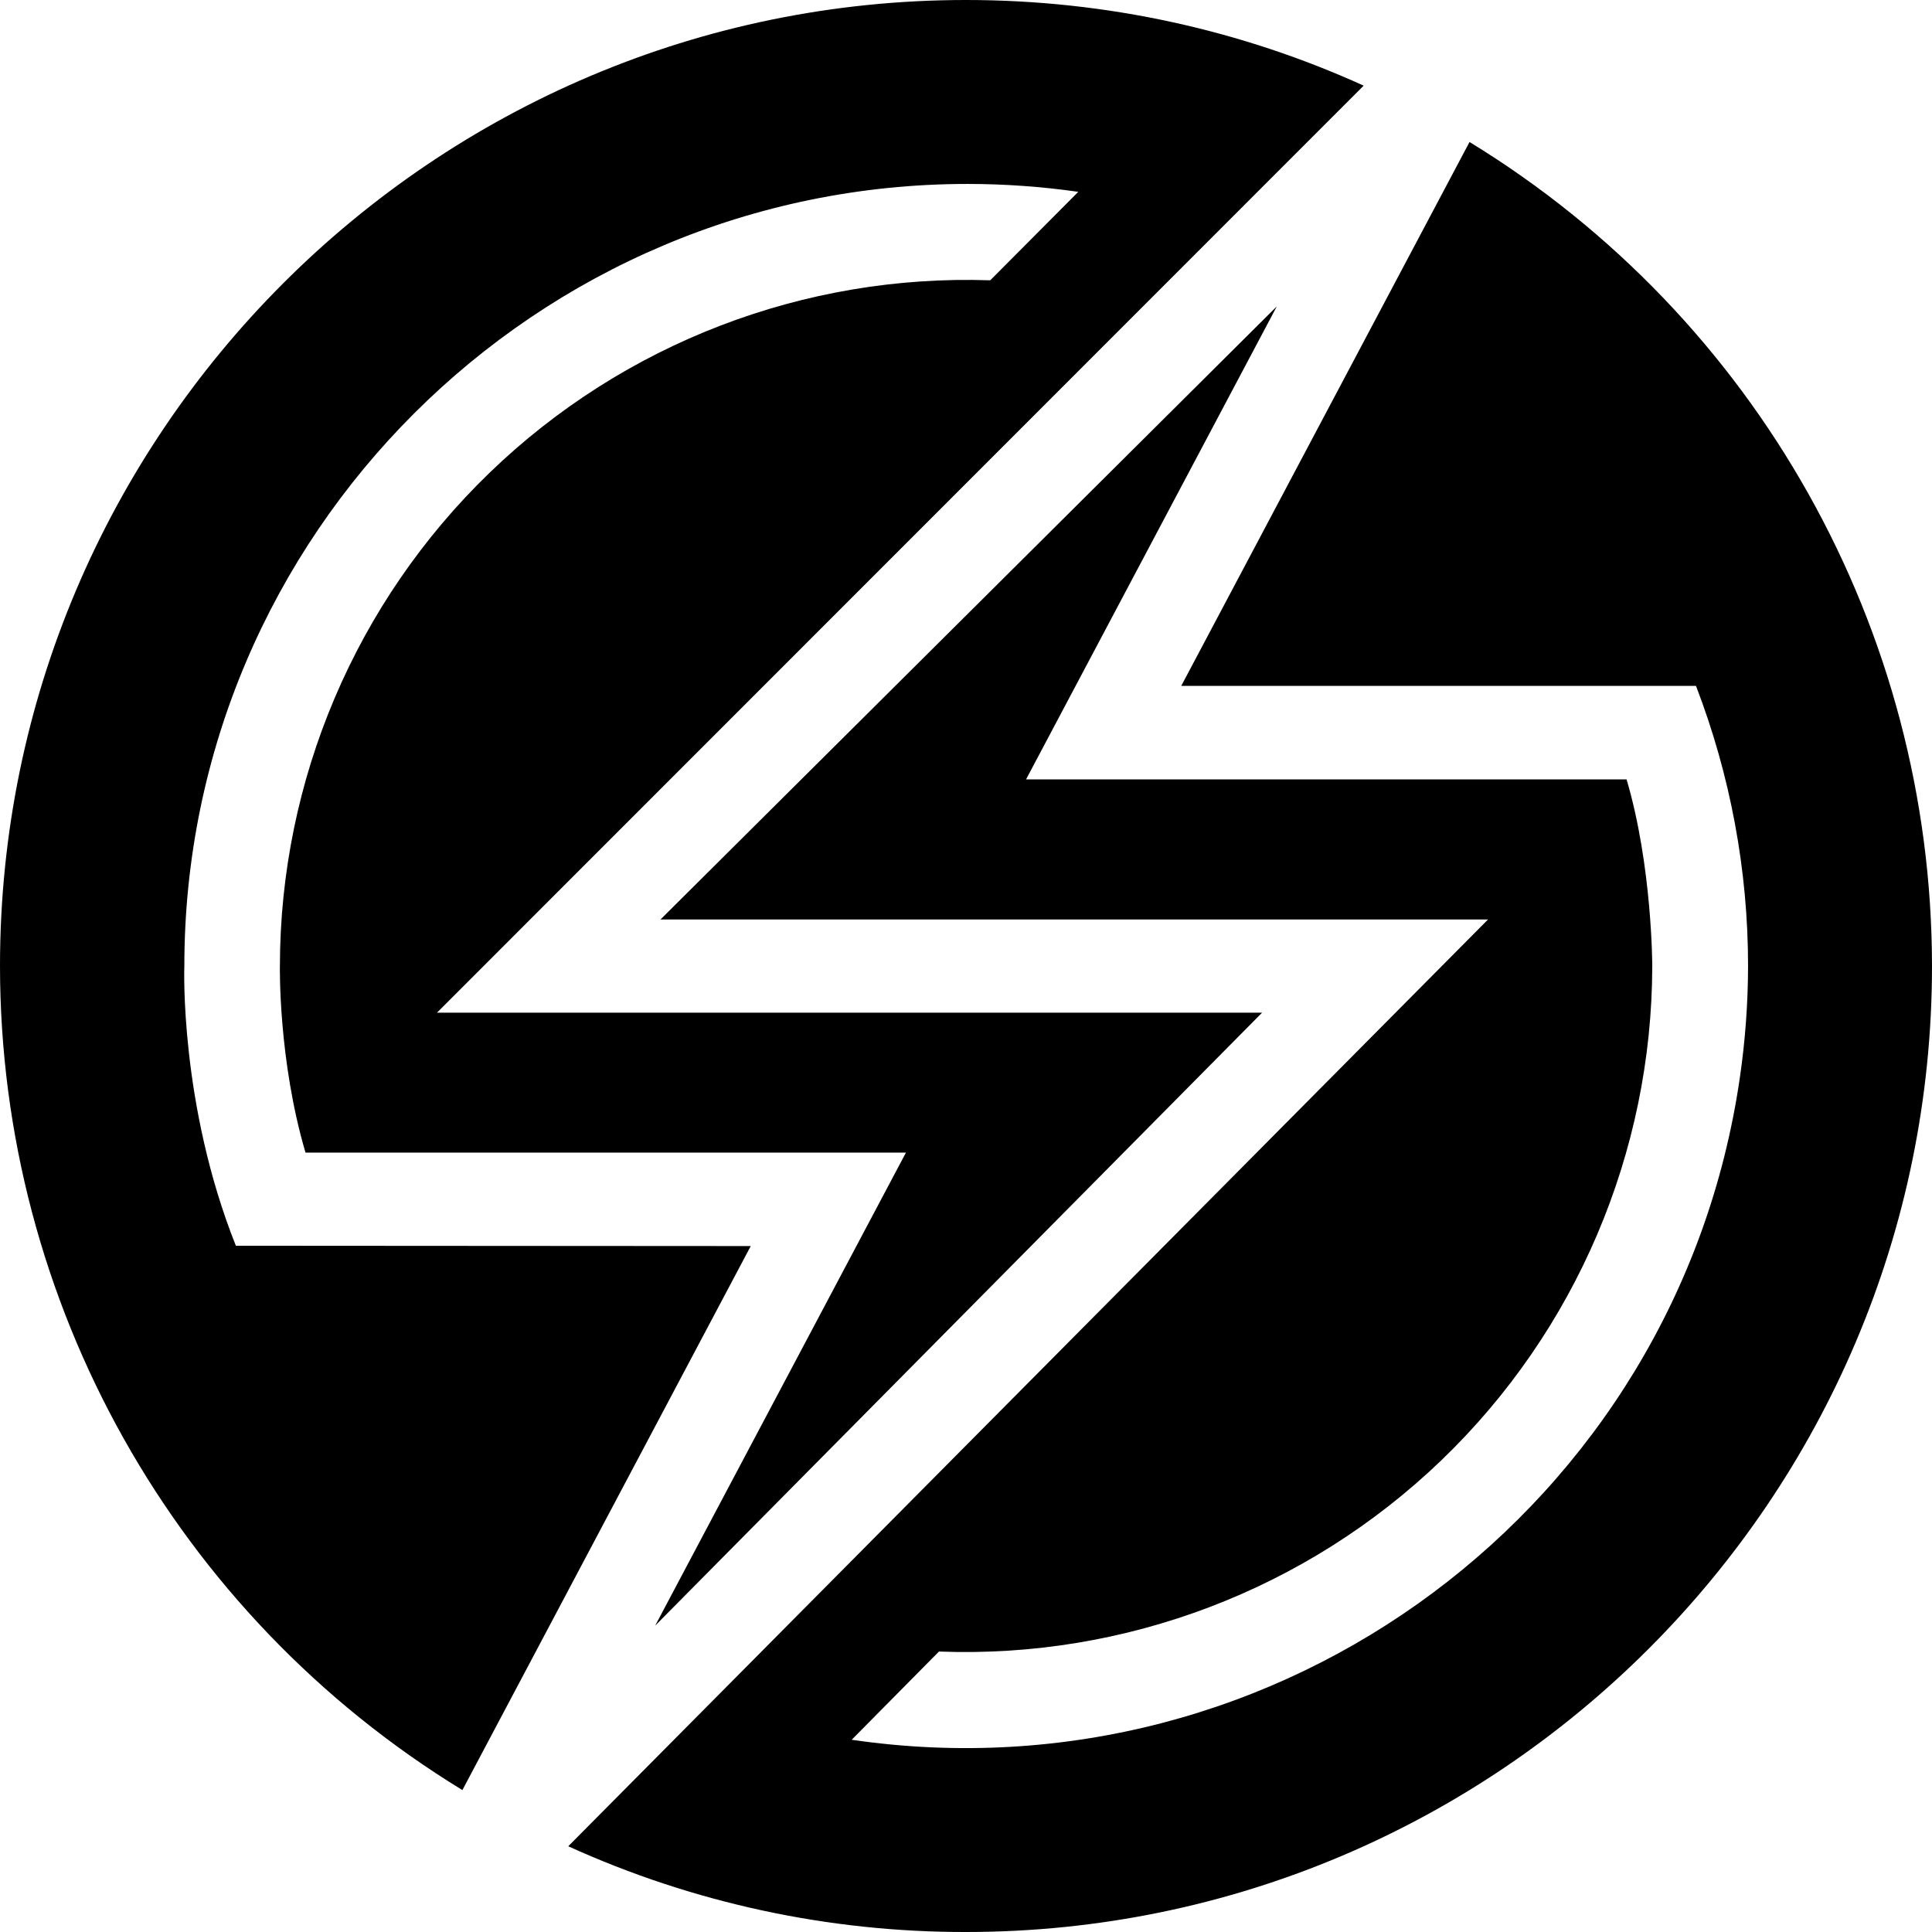
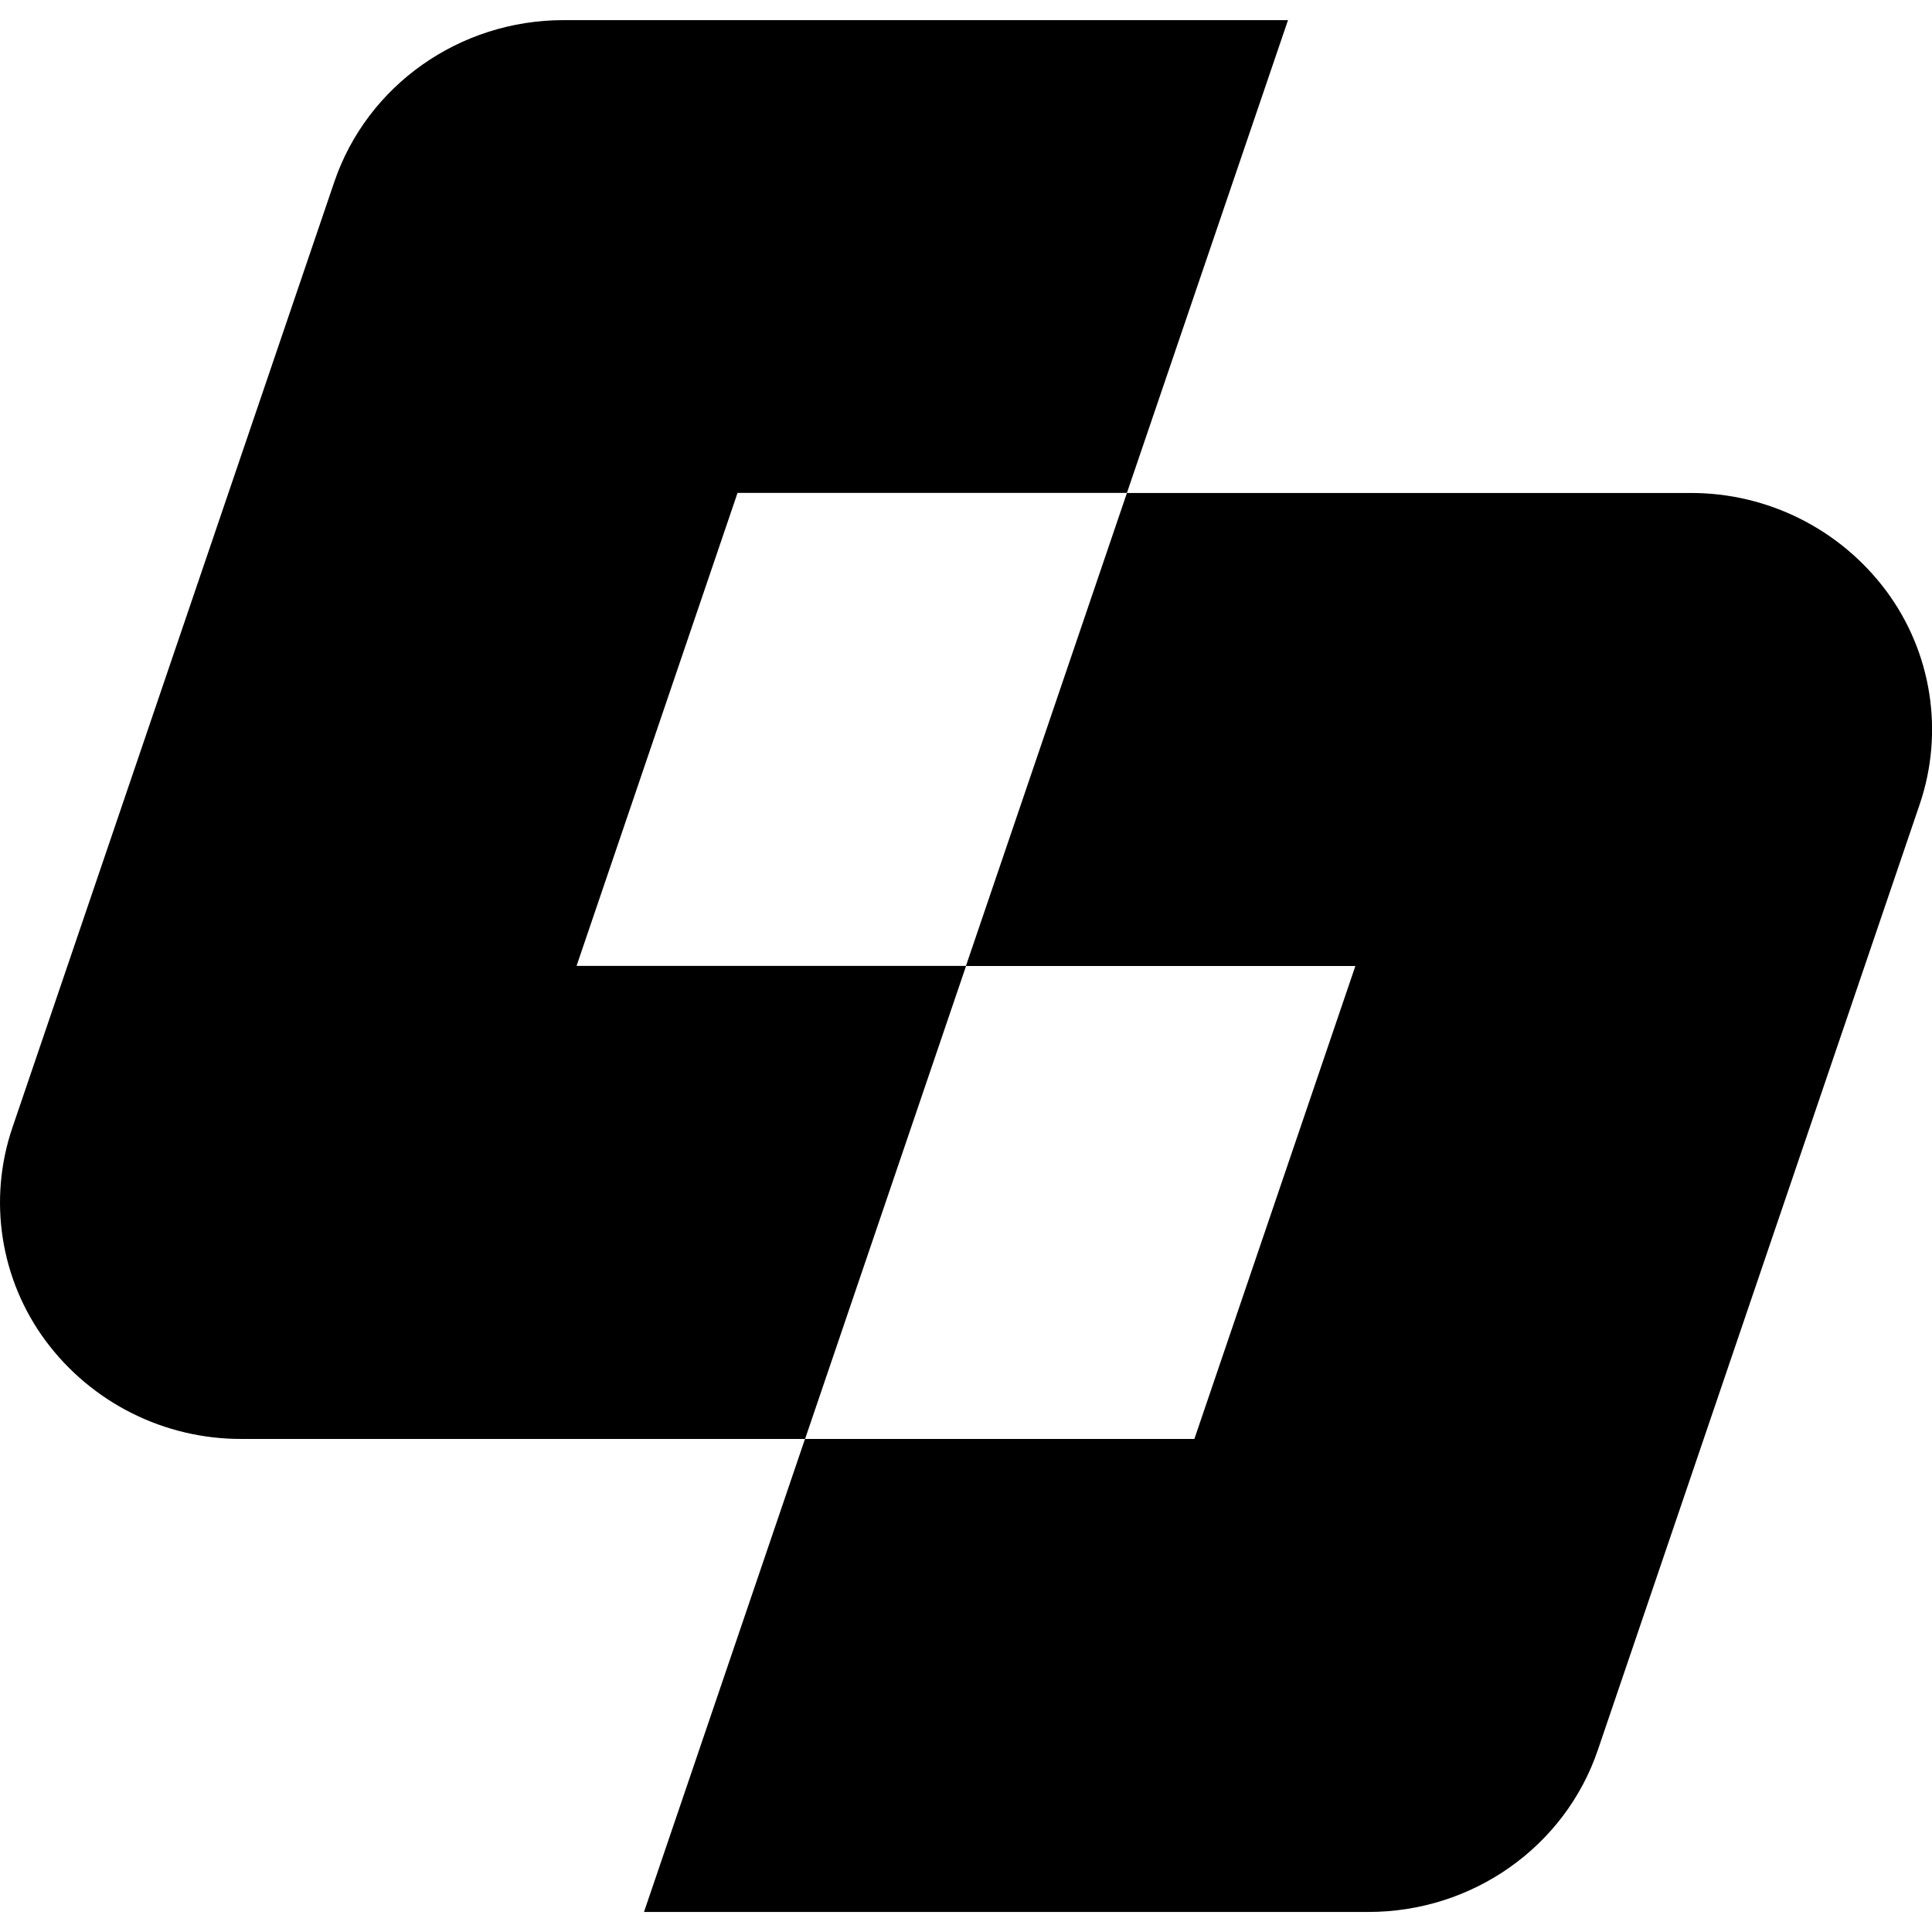
<svg xmlns="http://www.w3.org/2000/svg" viewBox="0 0 24 24">
-   <path d="m2.93 15.475 6.396.004-3.582 6.758A12.005 12.005 0 0 1 0 12C0 5.383 5.383 0 12 0c1.761 0 3.436.381 4.94 1.064L5.428 12.58h10.25l-7.539 7.614 3.115-5.876H3.795C3.455 13.164 3.477 12 3.477 12a8.533 8.533 0 0 1 8.824-8.518l1.094-1.099a9.728 9.728 0 0 0-1.375-.098c-5.356 0-9.73 4.357-9.73 9.715-.001 0-.061 1.719.64 3.475zM18.255 1.764A12.007 12.007 0 0 1 24 12c0 6.616-5.384 12-12 12a11.896 11.896 0 0 1-4.941-1.065l11.426-11.513H8.205l7.656-7.616-3.115 5.876h7.46c.319 1.079.319 2.318.319 2.318a8.535 8.535 0 0 1-8.861 8.516l-1.084 1.096c5.314.777 10.256-2.901 11.032-8.218a9.71 9.71 0 0 0 .103-1.395c0-1.189-.22-2.369-.647-3.479h-6.394l3.581-6.756z" />
+   <path d="M23.434 7.344a3.02 3.02 0 0 0-2.435-1.22h-7l-2 5.876h4.838l-2 5.875H10l-2 5.876h9c1.292 0 2.439-.809 2.848-2.009l3.999-11.75a2.888 2.888 0 0 0-.412-2.647ZM10 11.999H7.162l2-5.876h4.837L16 .25H7c-1.291 0-2.438.809-2.847 2.009L.154 14.008a2.888 2.888 0 0 0 .412 2.647 3.02 3.02 0 0 0 2.435 1.22h7l2-5.876h-2z" />
</svg>
